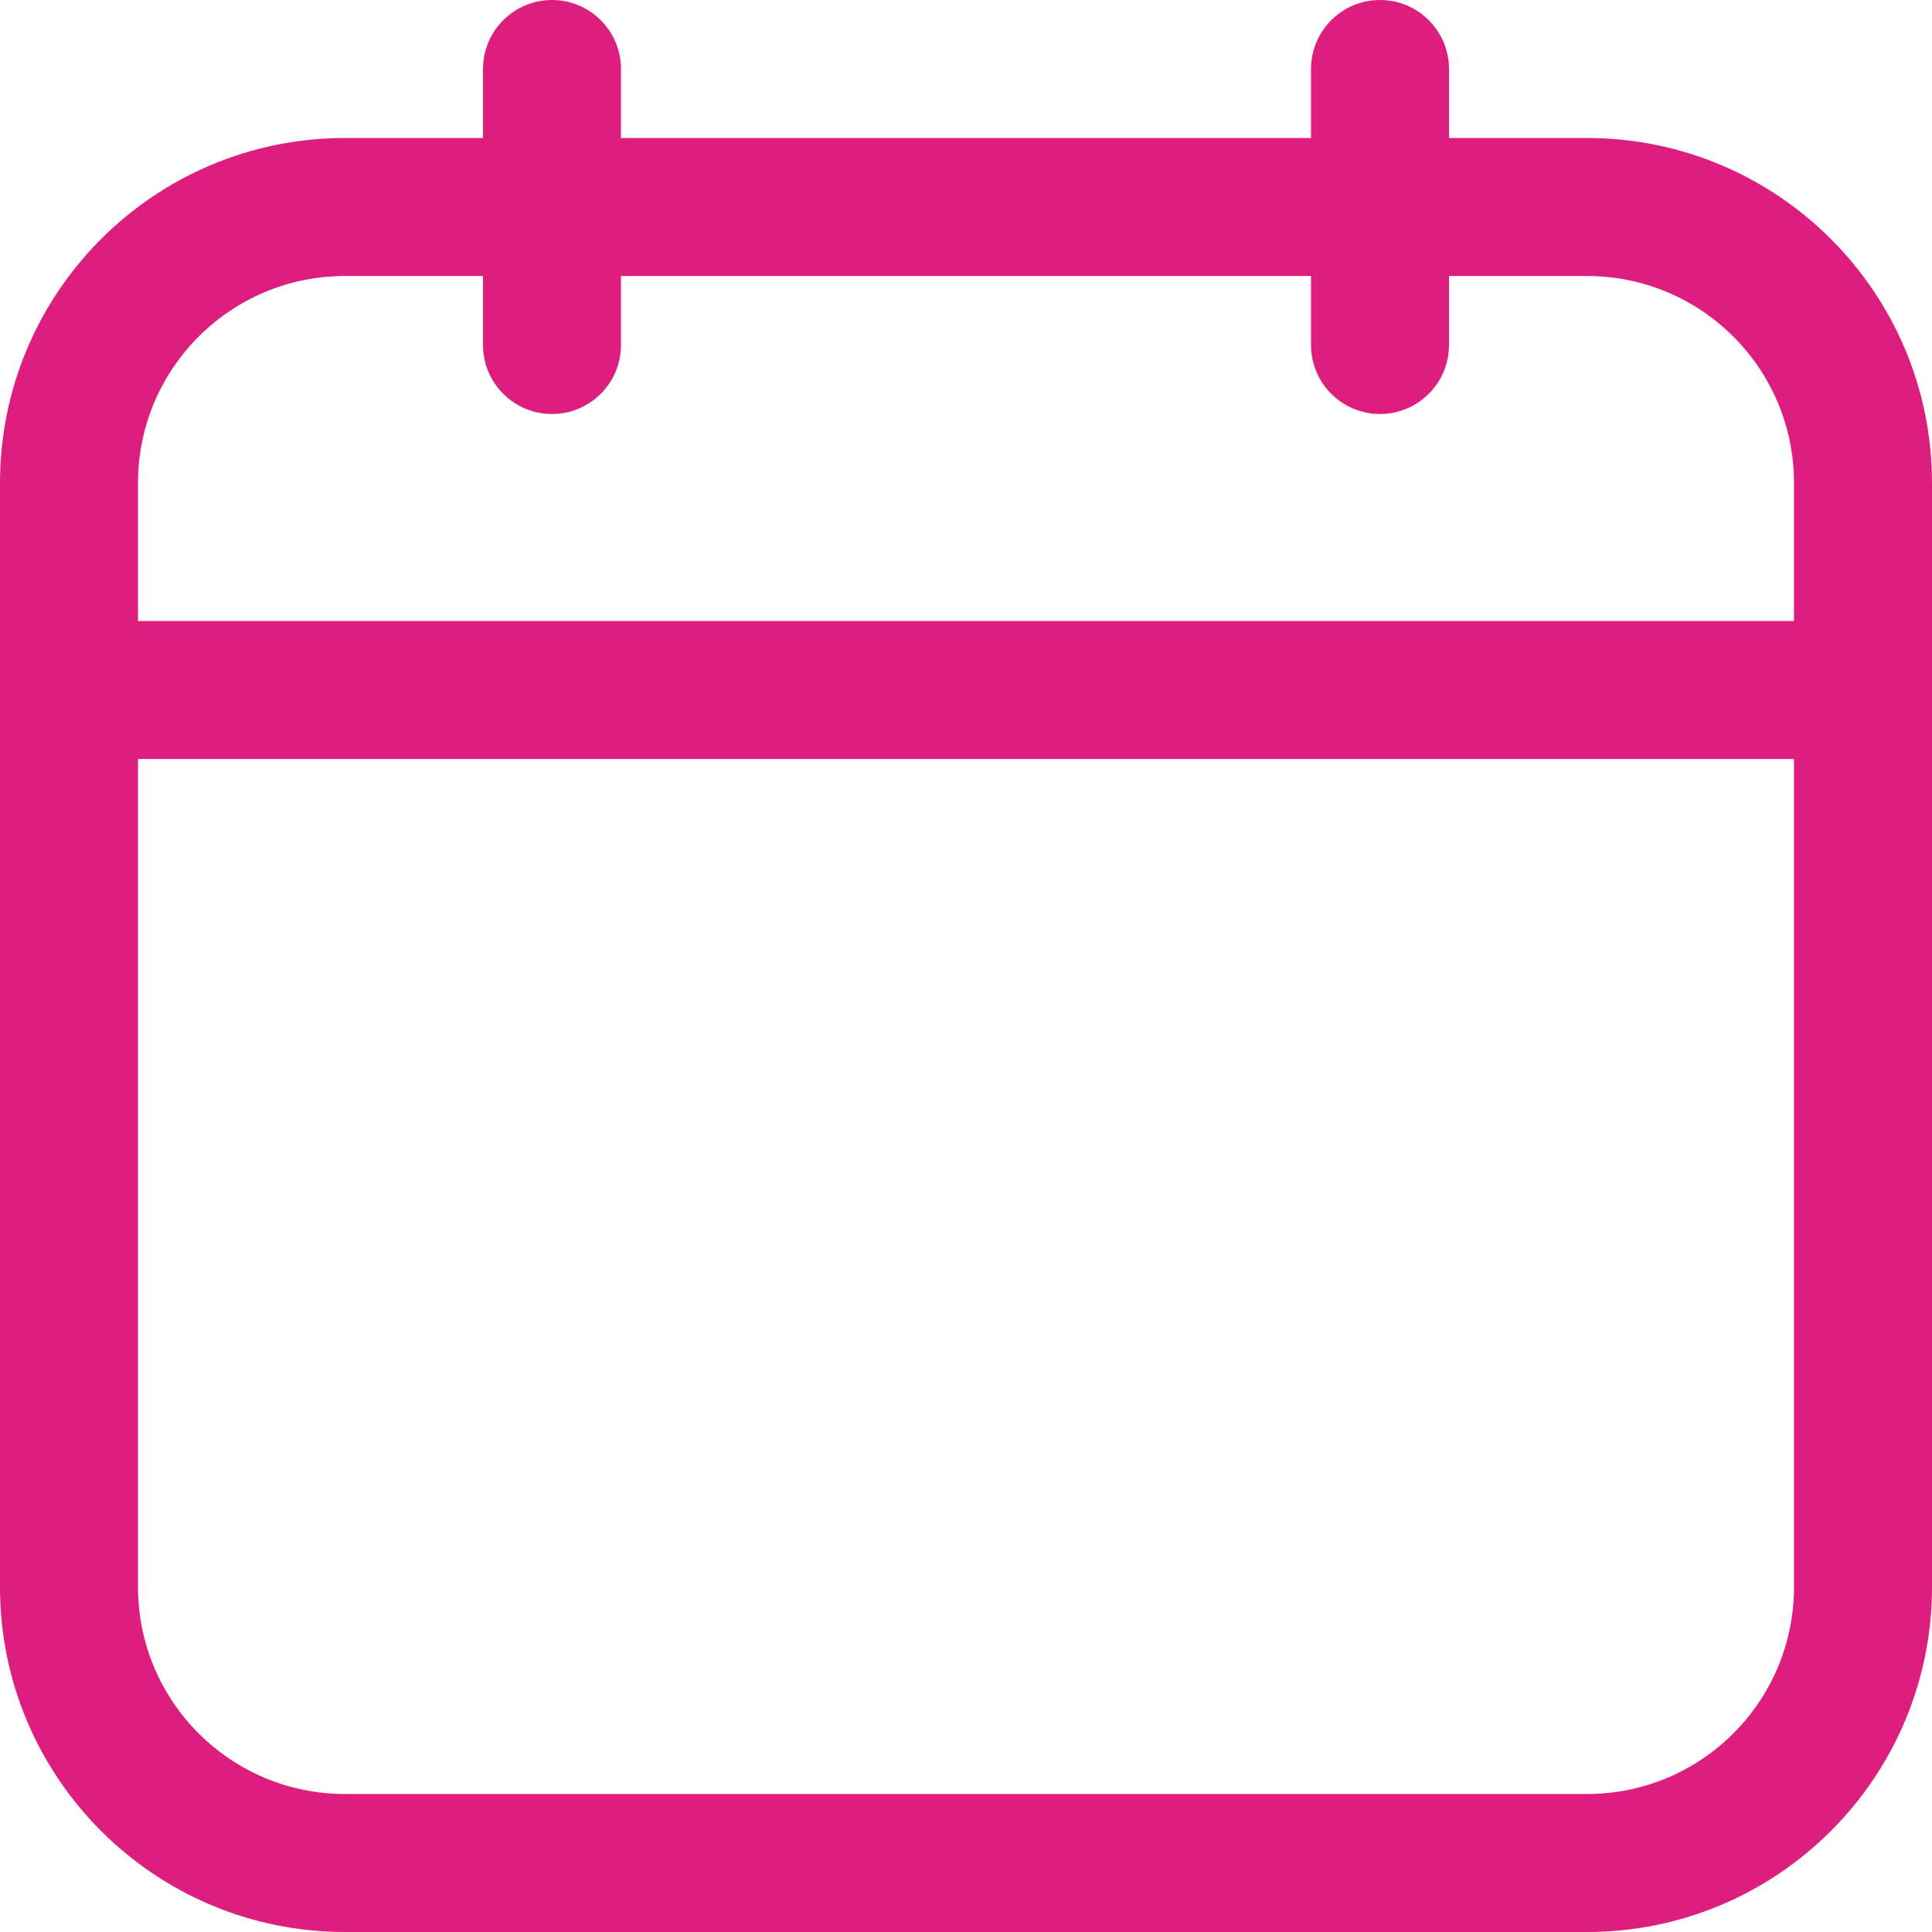
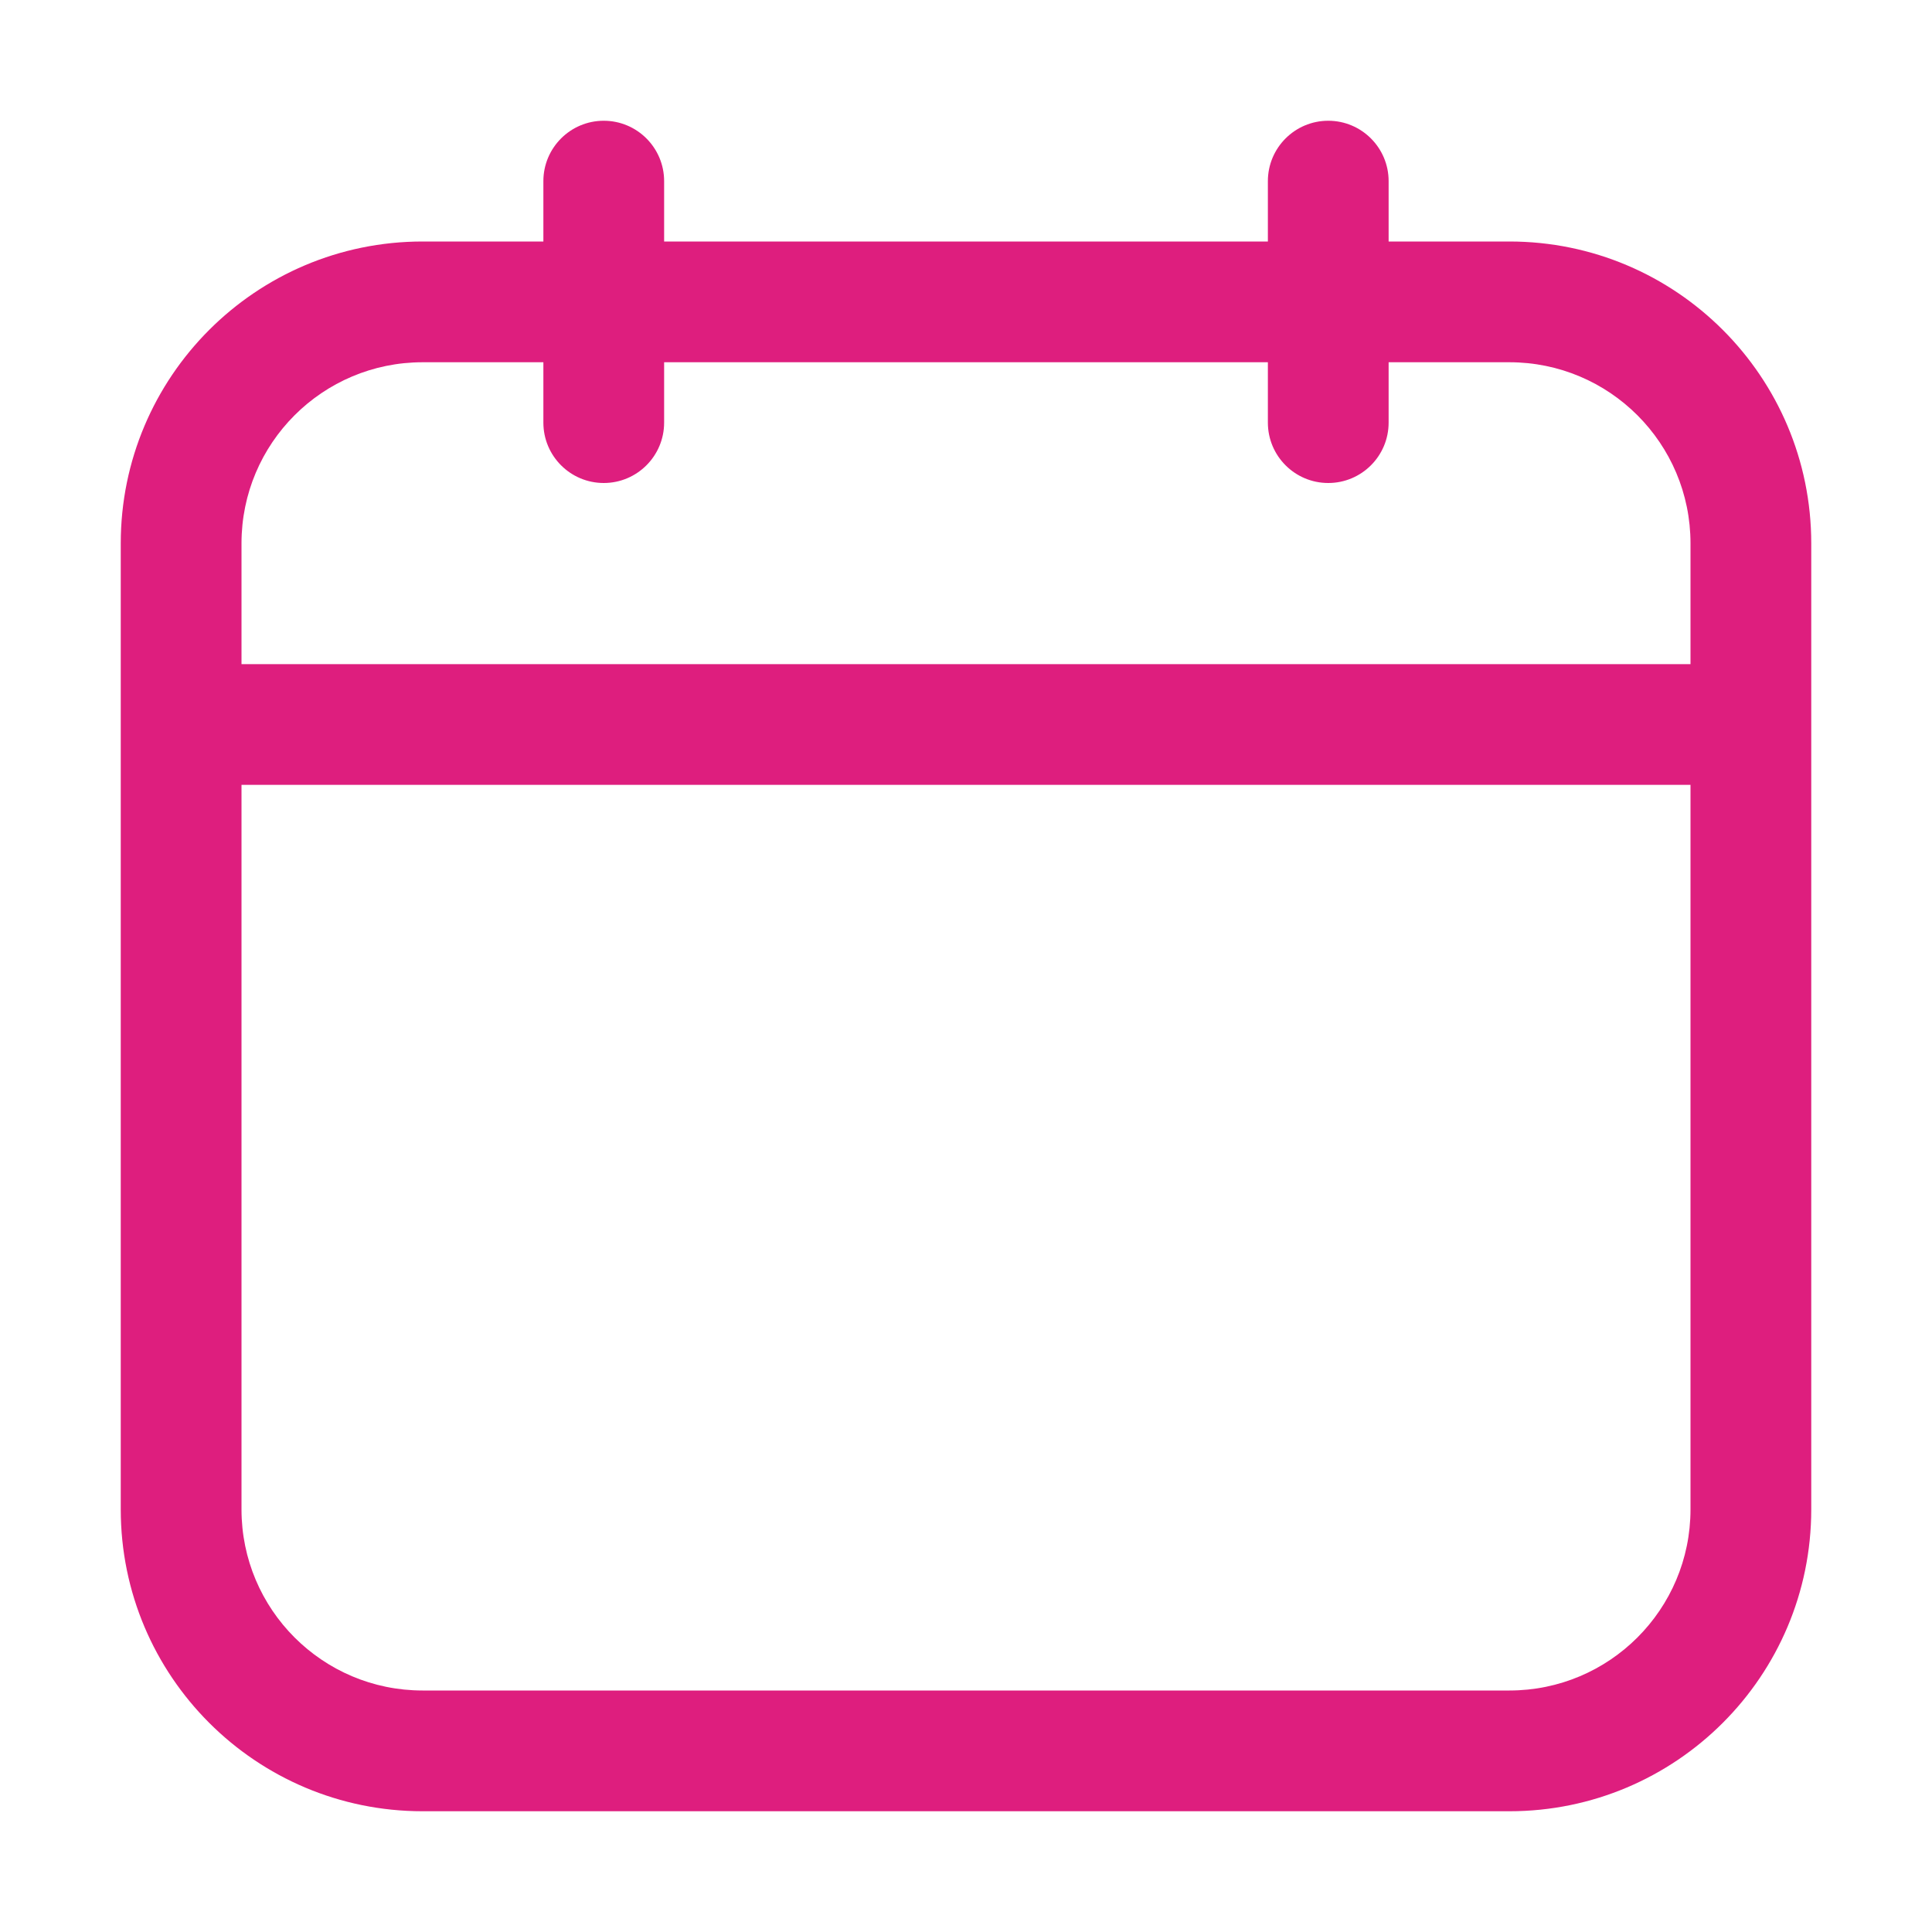
- <svg xmlns="http://www.w3.org/2000/svg" width="28" height="28" viewBox="0 0 28 28" fill="none">
-   <path fill-rule="evenodd" clip-rule="evenodd" d="M8 0C8.552 0 9 0.448 9 1V2L19 2V1C19 0.448 19.448 2.38419e-07 20 0C20.552 -2.38418e-07 21 0.448 21 1V2L23 2C25.761 2 28 4.239 28 7V23C28 25.761 25.761 28 23 28L5 28C2.239 28 -1.19209e-07 25.761 0 23L7.15256e-07 7C8.34465e-07 4.239 2.239 2 5 2L7 2V1C7 0.448 7.448 0 8 0ZM7 4L5 4C3.343 4 2 5.343 2 7V9H26V7C26 5.343 24.657 4 23 4L21 4V5C21 5.552 20.552 6 20 6C19.448 6 19 5.552 19 5V4L9 4V5C9 5.552 8.552 6 8 6C7.448 6 7 5.552 7 5V4ZM26 11H2L2 23C2 24.657 3.343 26 5 26L23 26C24.657 26 26 24.657 26 23V11Z" fill="#DE1E7E" />
+ <svg xmlns="http://www.w3.org/2000/svg" width="32" height="32" viewBox="0 0 32 32" fill="none">
+   <path fill-rule="evenodd" clip-rule="evenodd" d="M10 2C10.552 2 11 2.448 11 3V4L21 4V3C21 2.448 21.448 2 22 2C22.552 2 23 2.448 23 3V4L25 4C27.761 4 30 6.239 30 9V25C30 27.761 27.761 30 25 30L7 30C4.239 30 2 27.761 2 25L2 9C2 6.239 4.239 4 7 4L9 4V3C9 2.448 9.448 2 10 2ZM9 6L7 6C5.343 6 4 7.343 4 9V11H28V9C28 7.343 26.657 6 25 6L23 6V7C23 7.552 22.552 8 22 8C21.448 8 21 7.552 21 7V6L11 6V7C11 7.552 10.552 8 10 8C9.448 8 9 7.552 9 7V6ZM28 13H4L4 25C4 26.657 5.343 28 7 28L25 28C26.657 28 28 26.657 28 25V13Z" fill="#DE1E7E" />
</svg>
